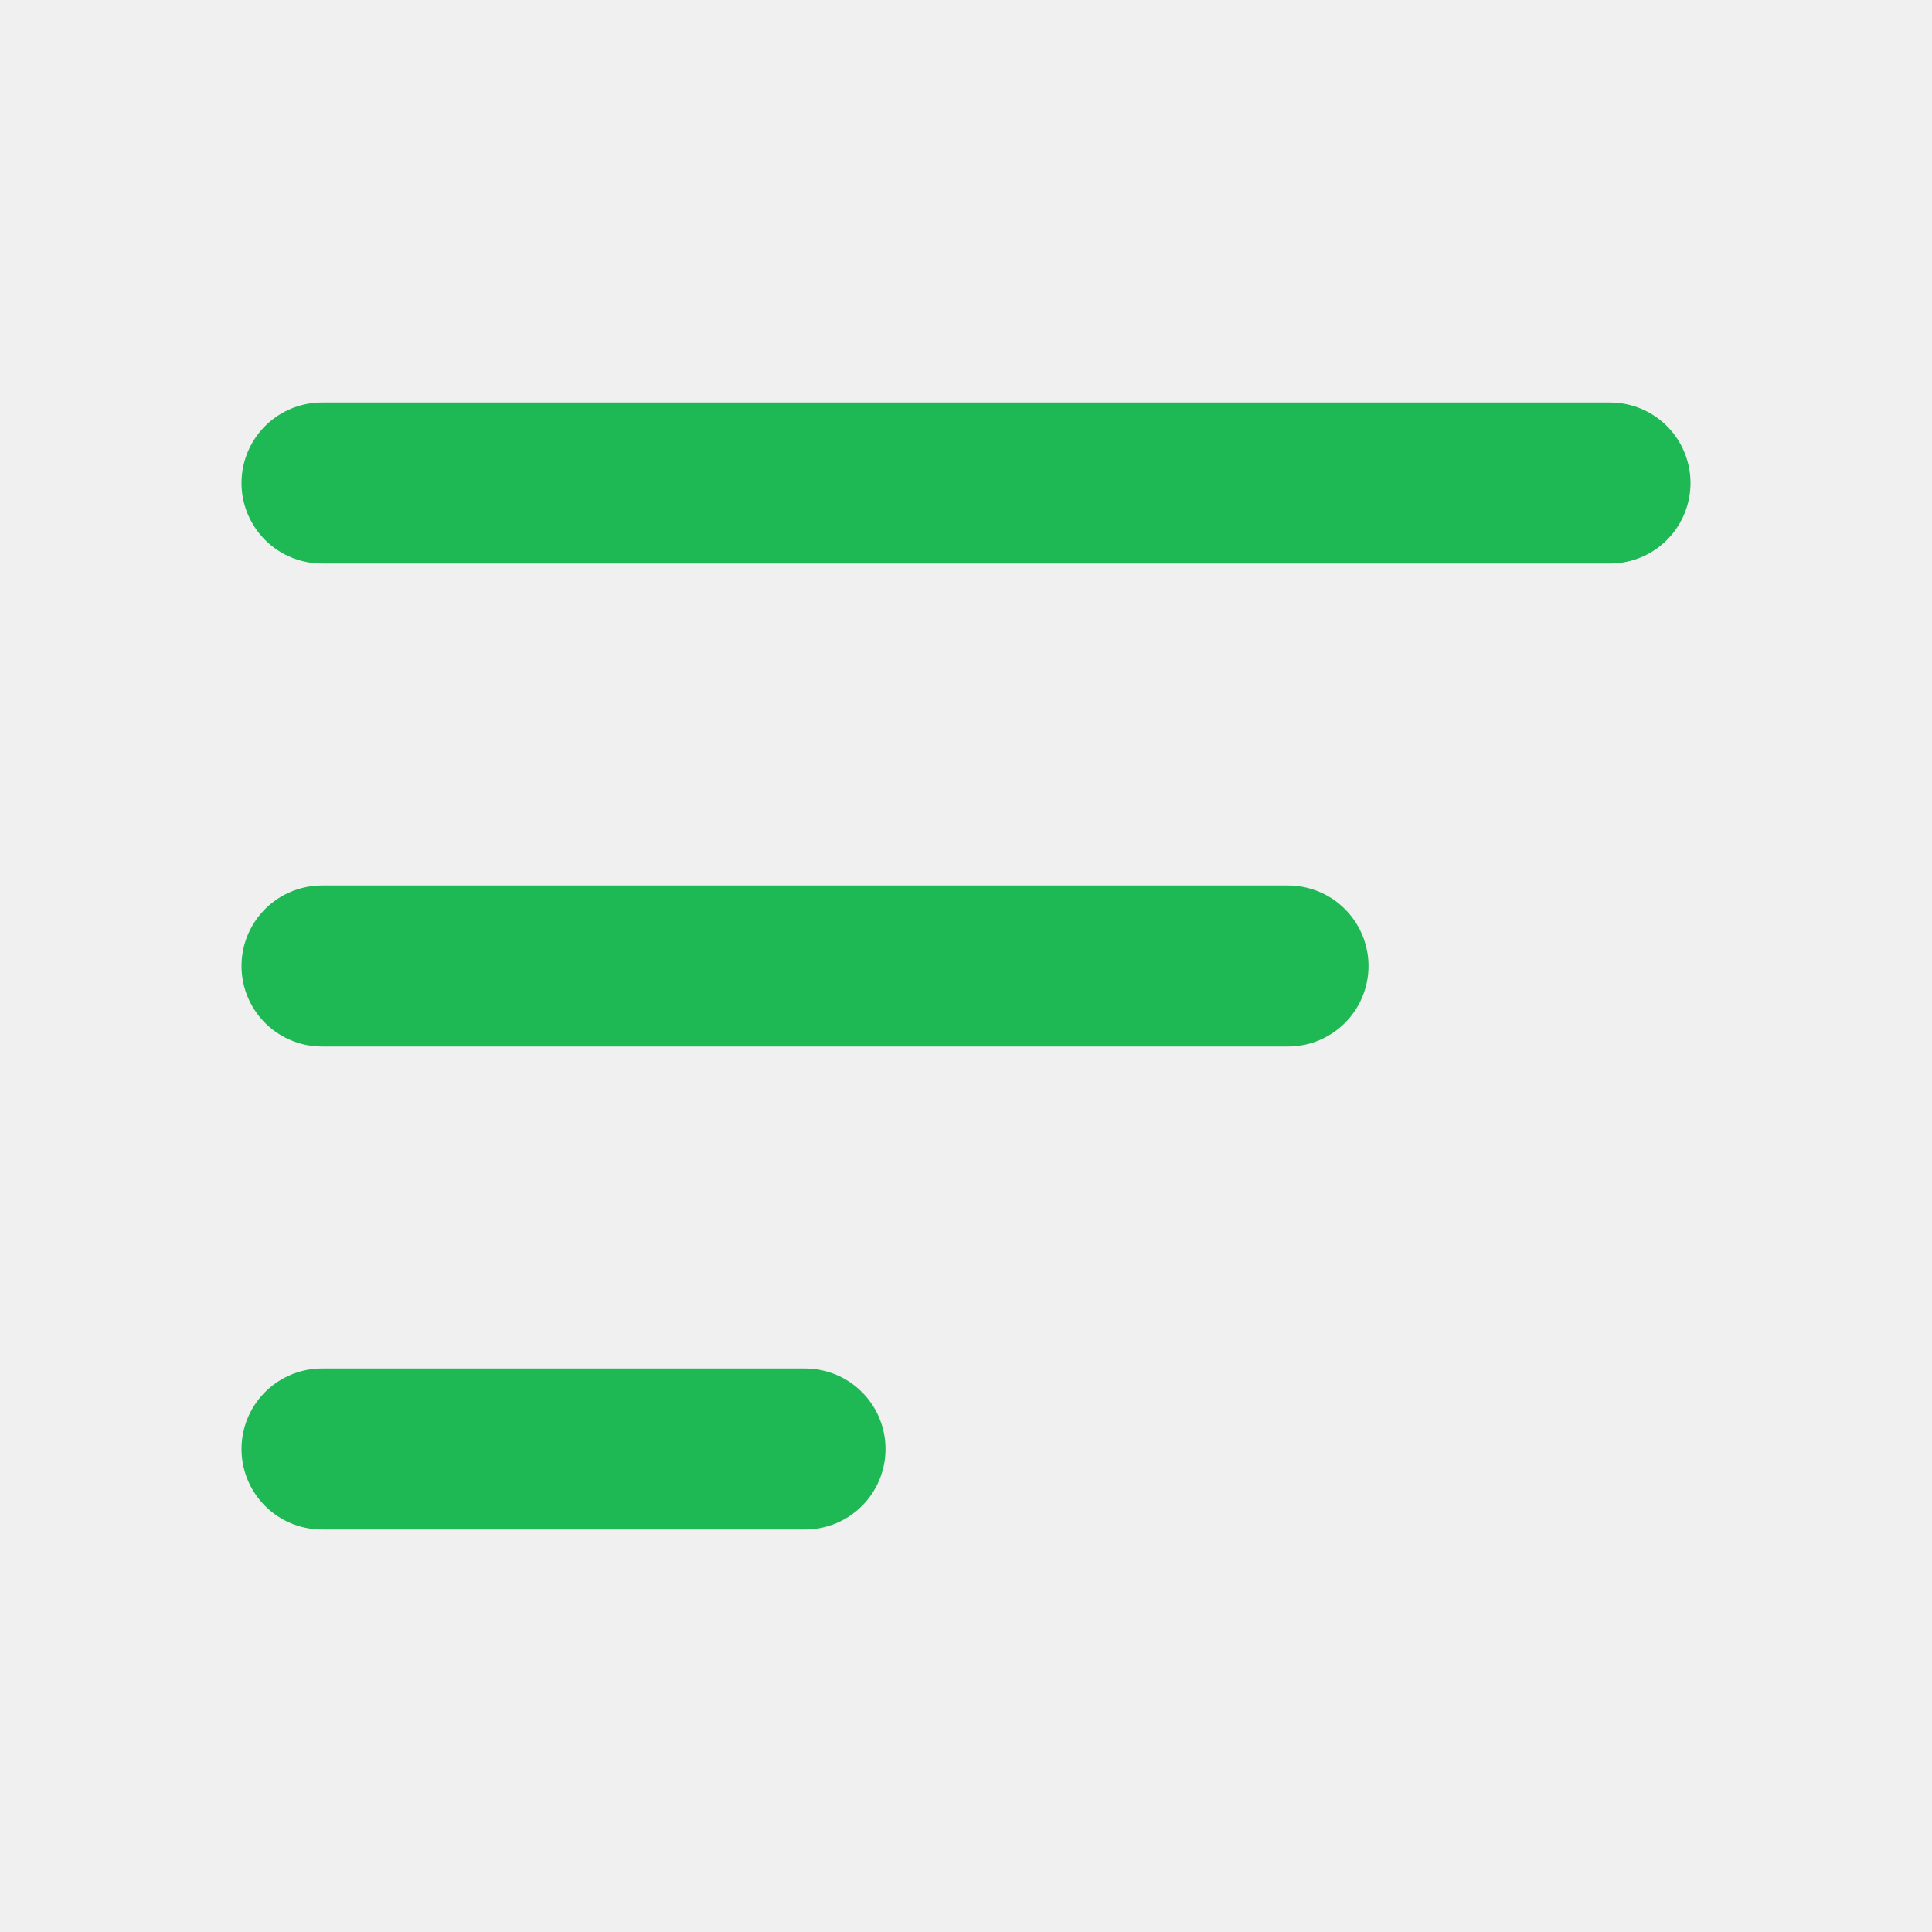
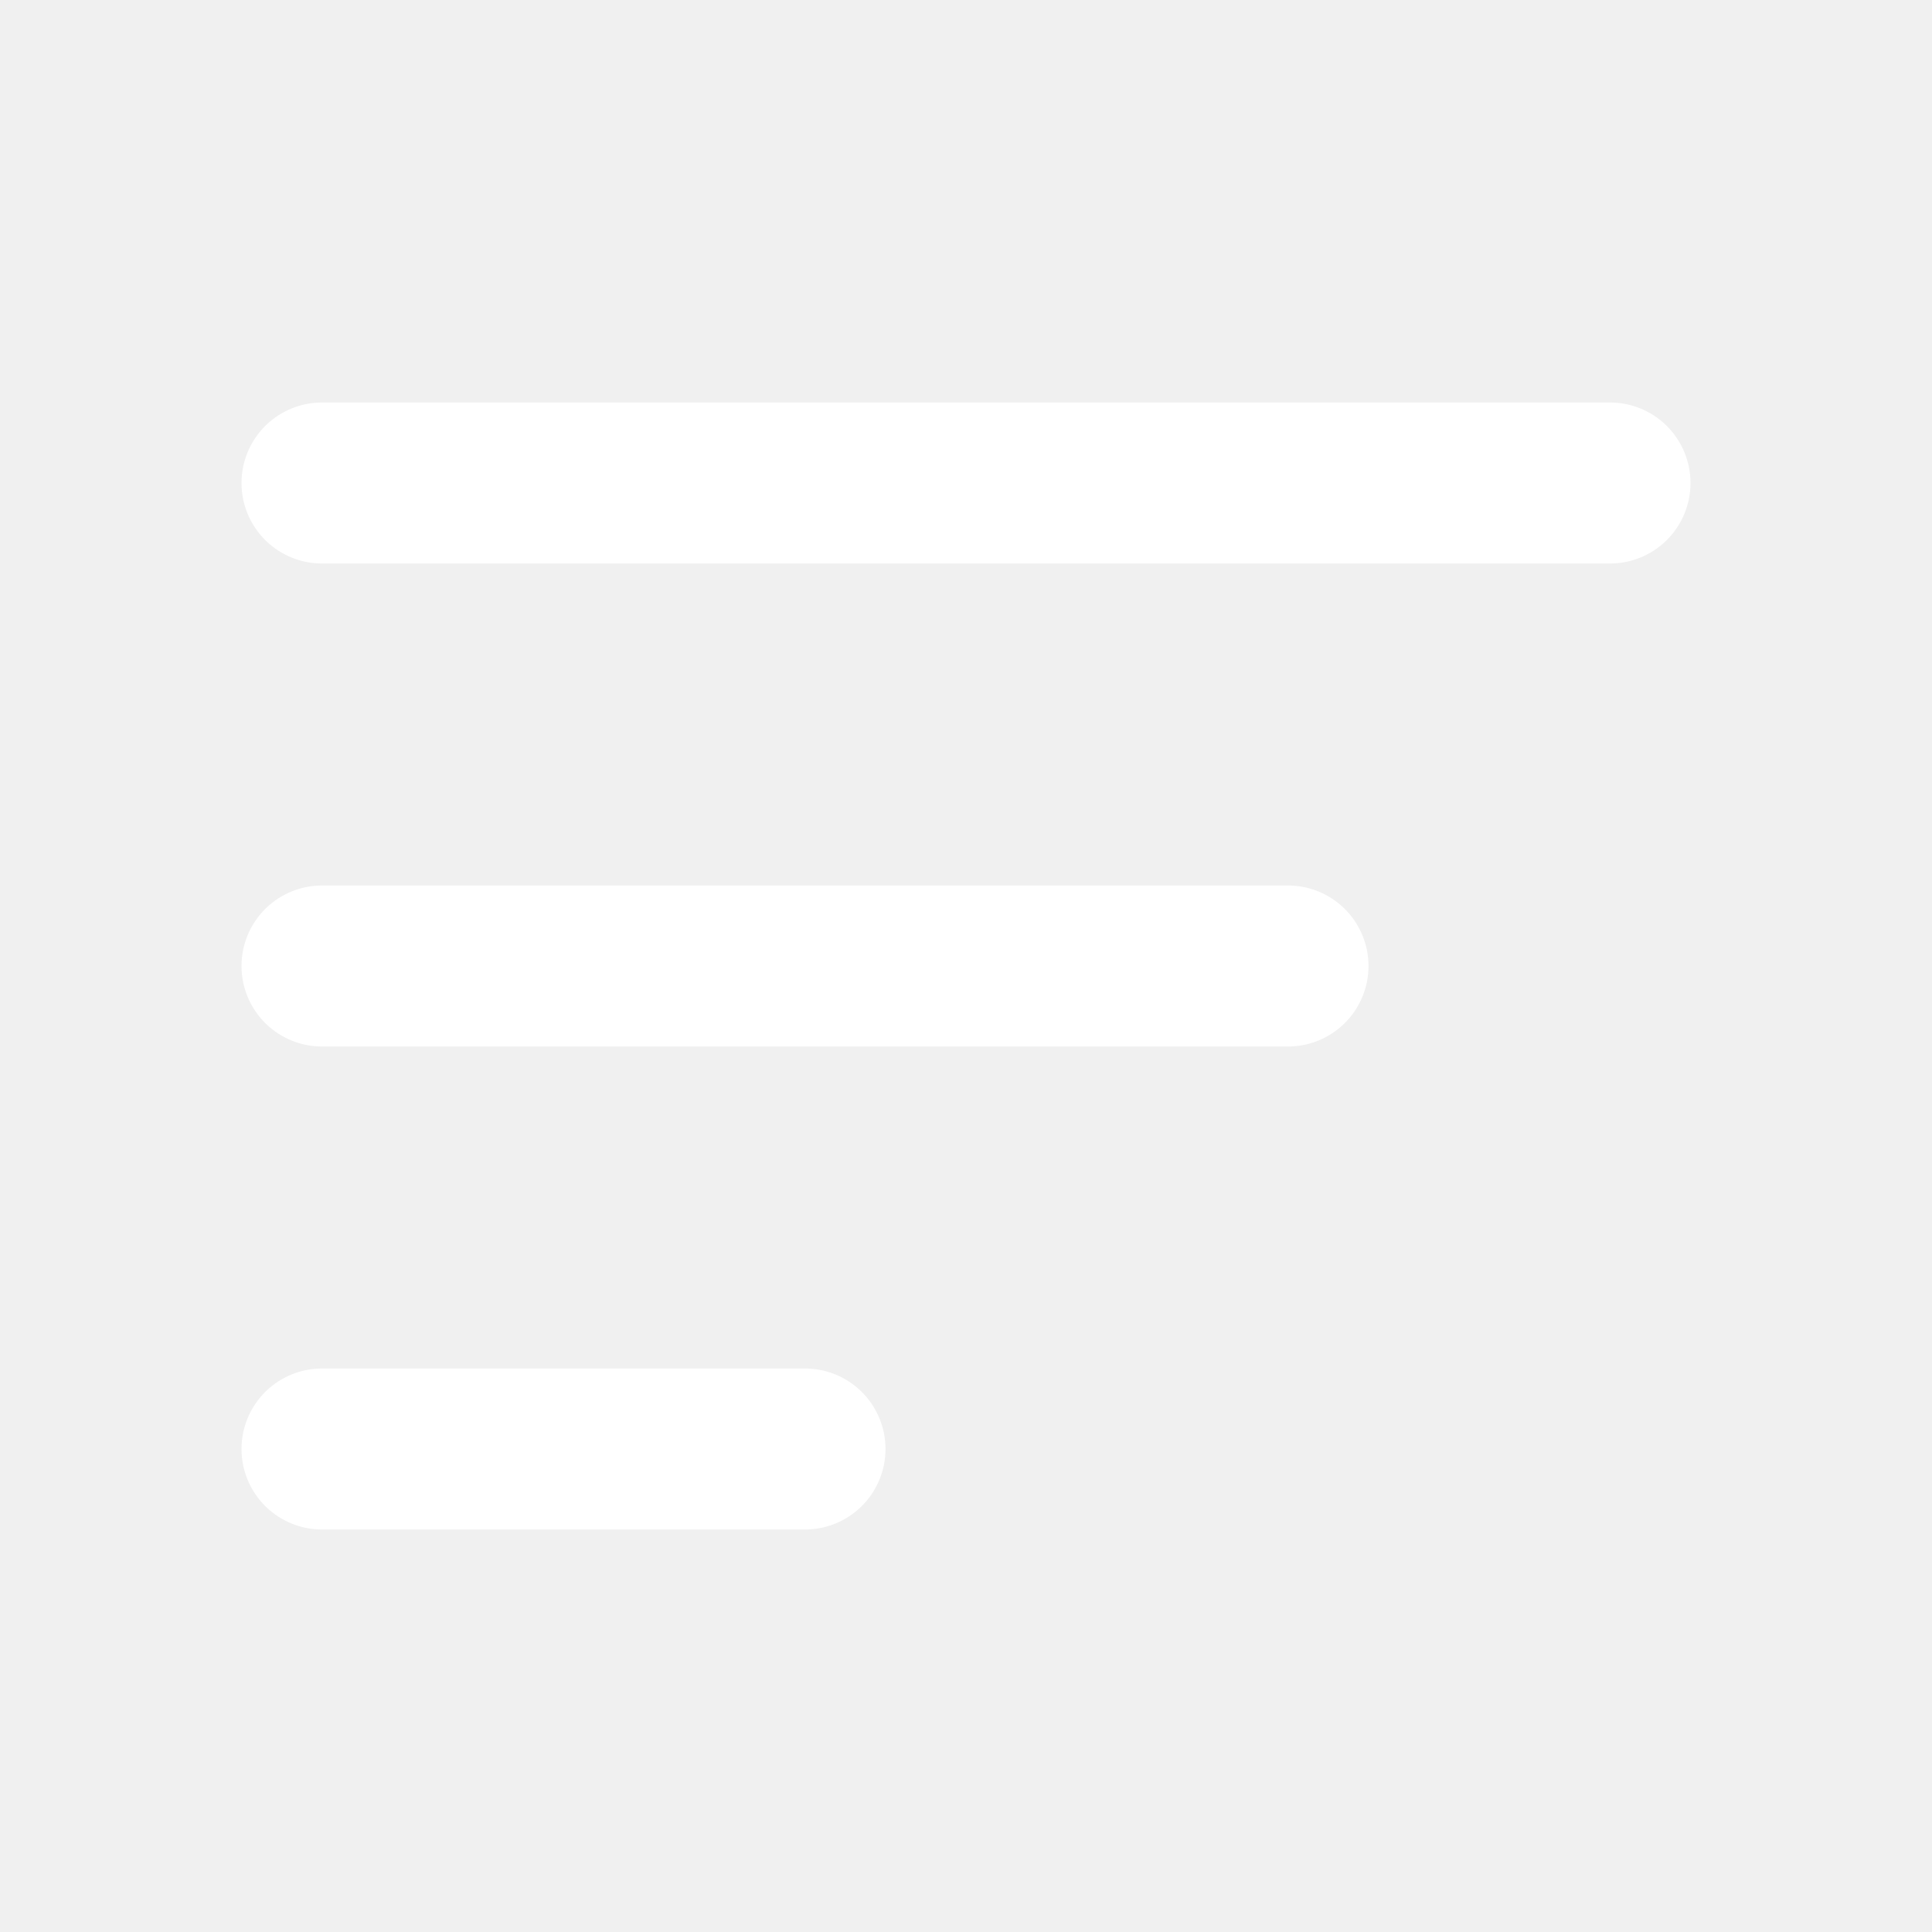
- <svg xmlns="http://www.w3.org/2000/svg" width="800px" height="800px" viewBox="0 0 24 24" fill="#1EB854">
-   <path d="M4 18H10" stroke="#1EB854" stroke-width="2" stroke-linecap="round" />
-   <path d="M4 12L16 12" stroke="#1EB854" stroke-width="2" stroke-linecap="round" />
-   <path d="M4 6L20 6" stroke="#1EB854" stroke-width="2" stroke-linecap="round" />
+ <svg xmlns="http://www.w3.org/2000/svg" width="800px" height="800px" viewBox="0 0 24 24" fill="#fff">
+   <path d="M4 18H10" stroke="#fff" stroke-width="2" stroke-linecap="round" />
+   <path d="M4 12L16 12" stroke="#fff" stroke-width="2" stroke-linecap="round" />
+   <path d="M4 6L20 6" stroke="#fff" stroke-width="2" stroke-linecap="round" />
</svg>
